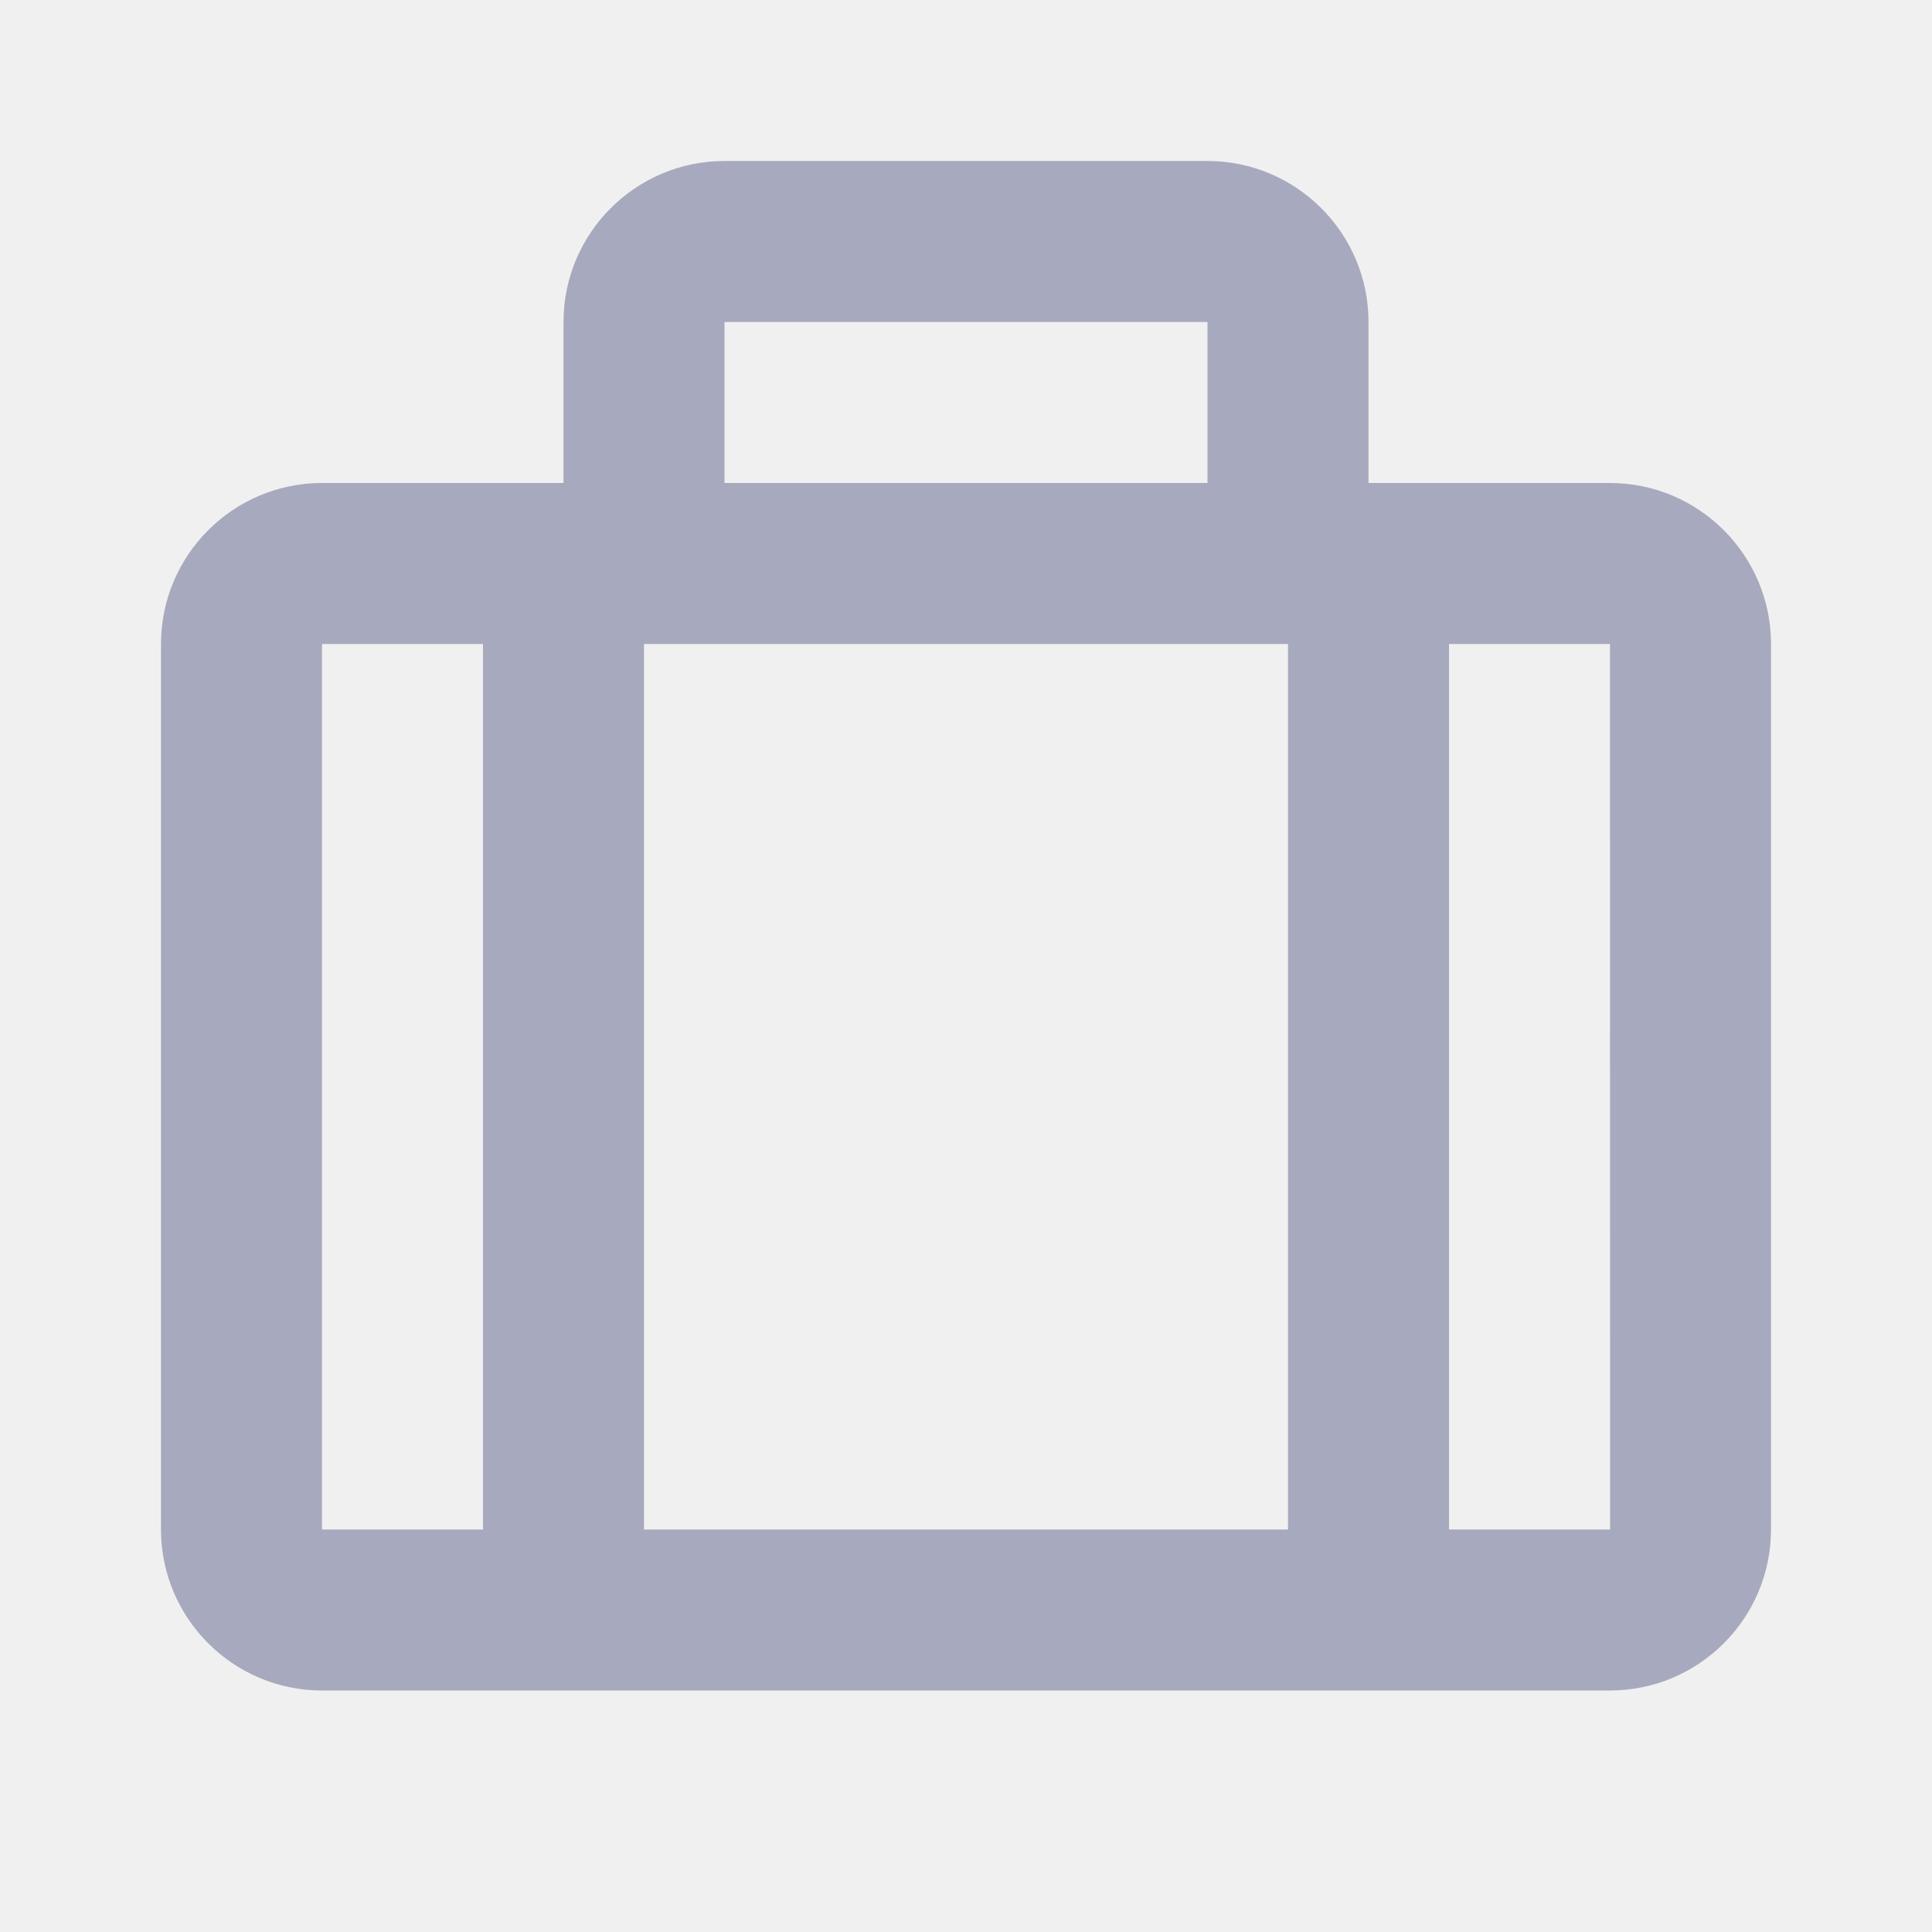
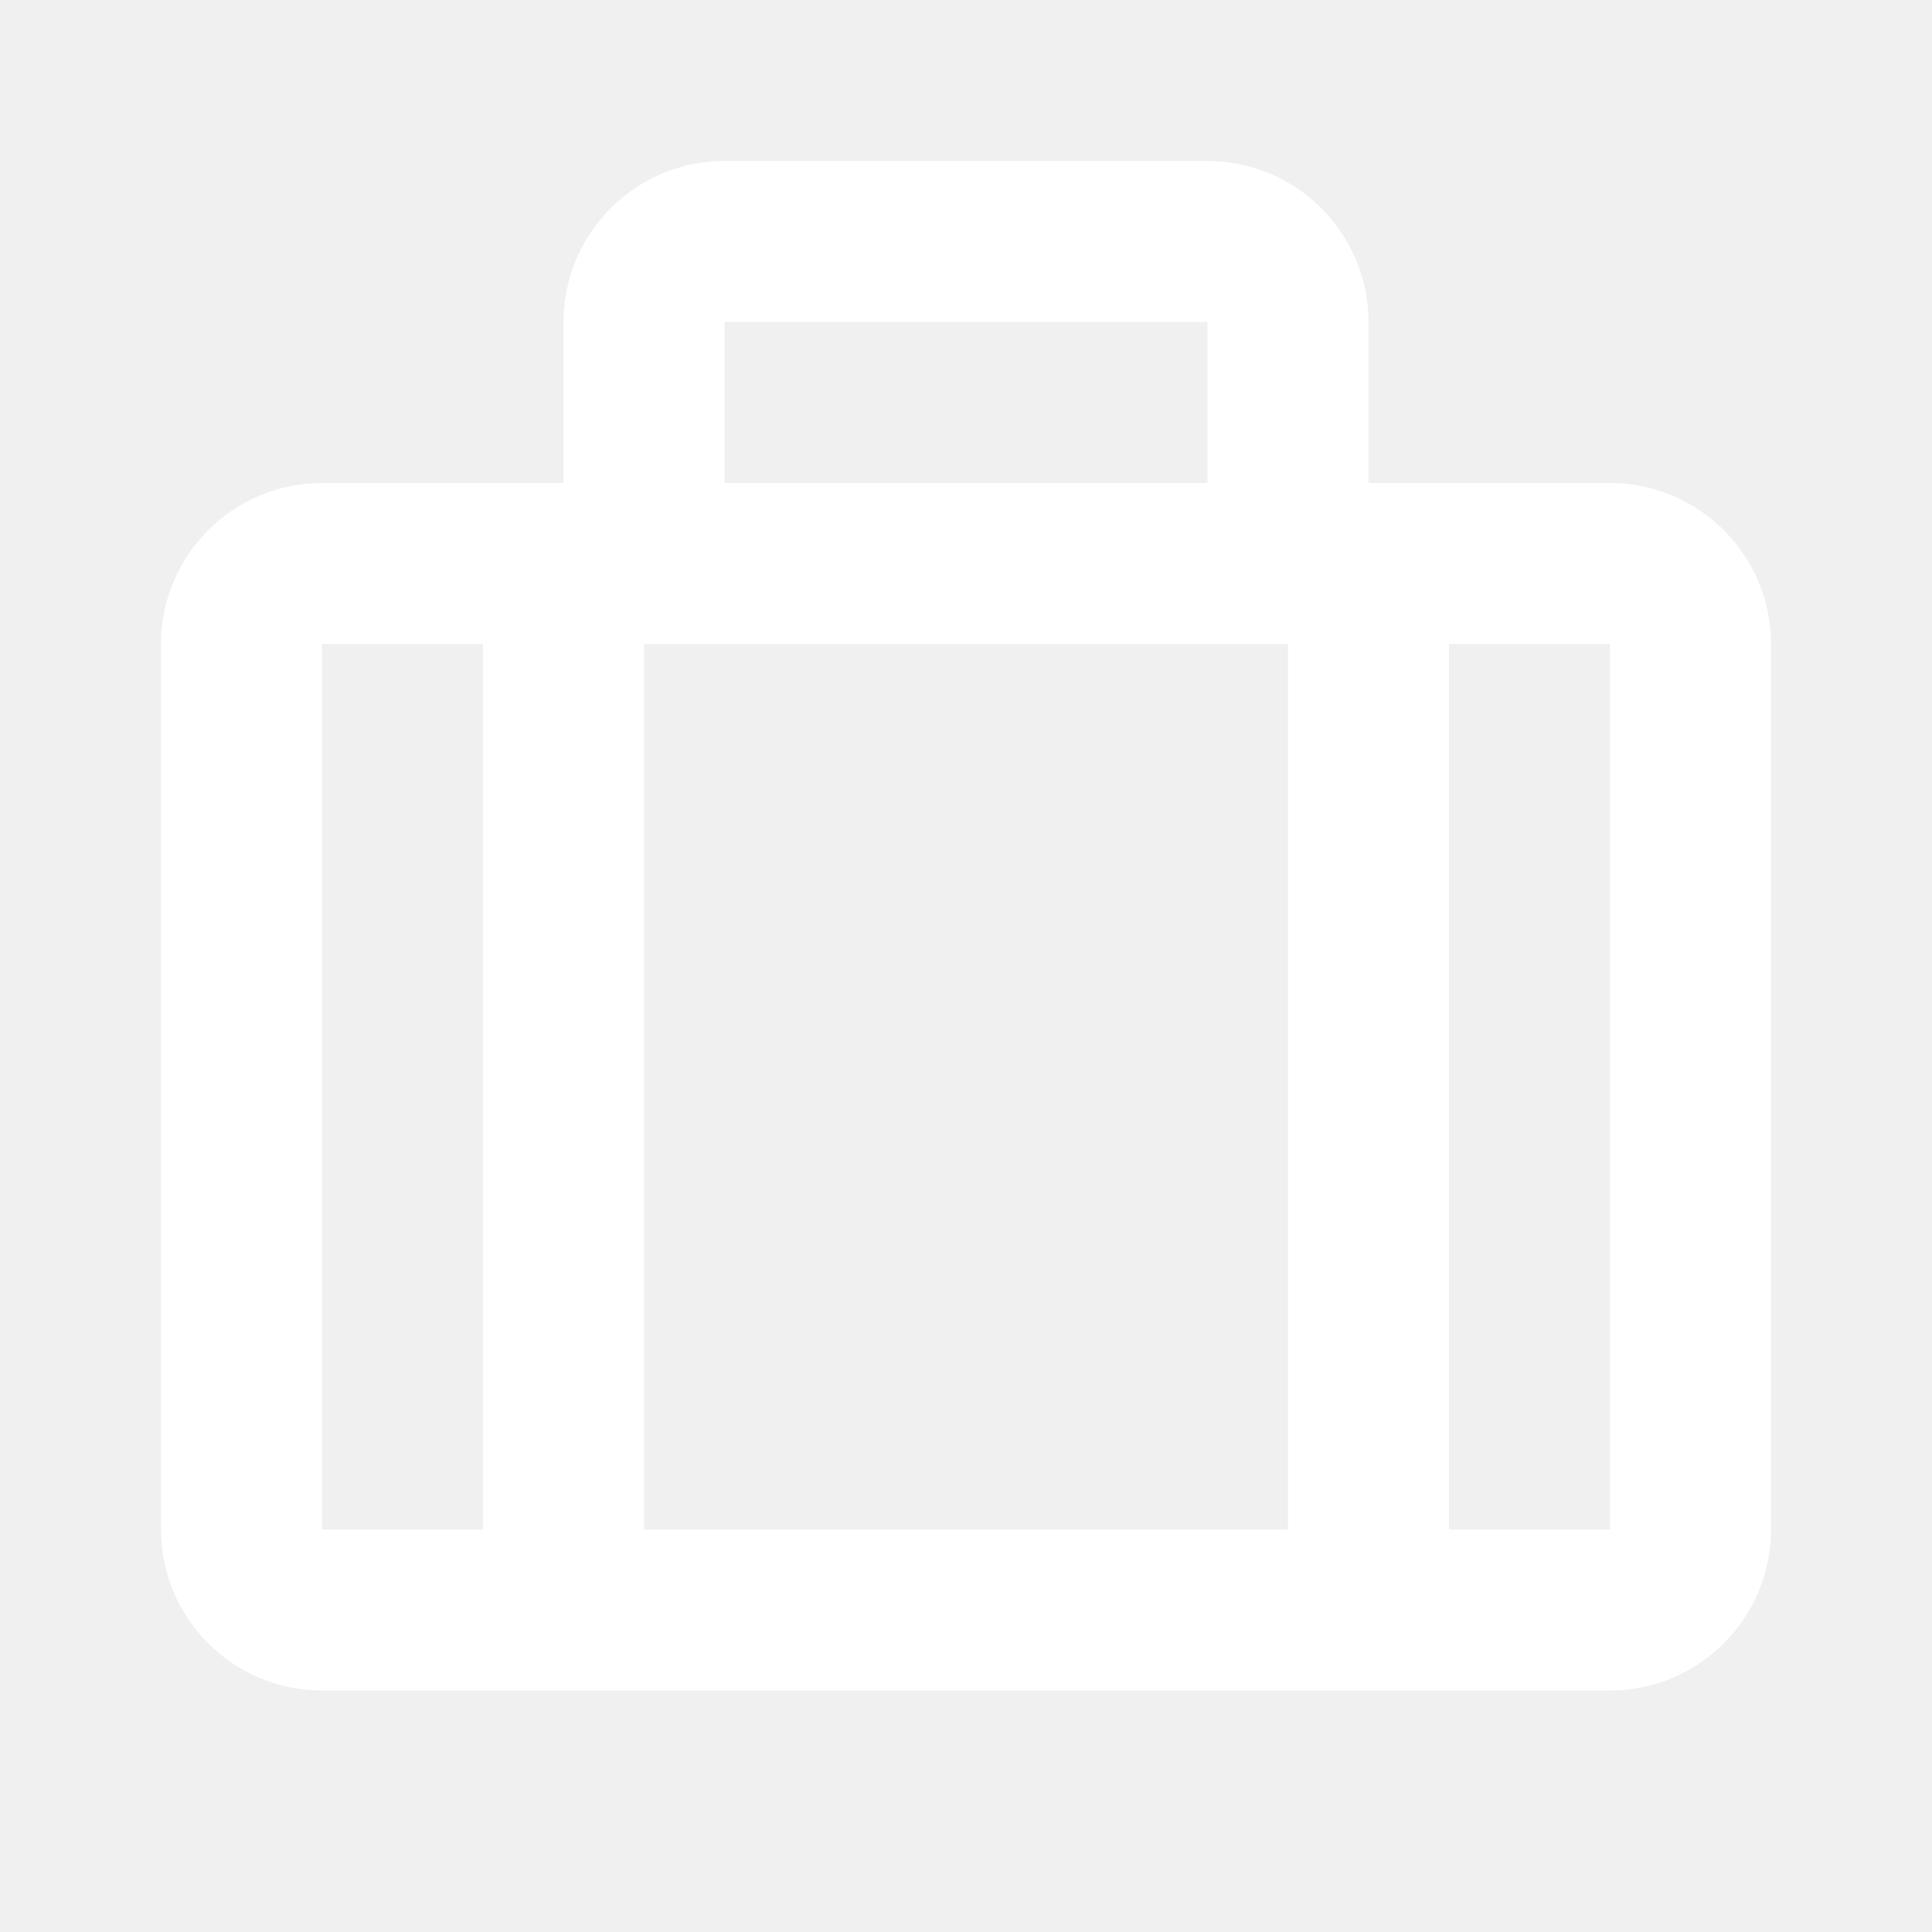
- <svg xmlns="http://www.w3.org/2000/svg" viewBox="0 0 24 24" fill="#a7a9be" width="24" height="24">
+ <svg xmlns="http://www.w3.org/2000/svg" viewBox="0 0 24 24" fill="#fff" width="24" height="24">
  <path d="M20 6h-3V4c0-1.103-.897-2-2-2H9c-1.103 0-2 .897-2 2v2H4c-1.103 0-2 .897-2 2v11c0 1.103.897 2 2 2h16c1.103 0 2-.897 2-2V8c0-1.103-.897-2-2-2zm-4 2v11H8V8h8zm-1-4v2H9V4h6zM4 8h2v11H4V8zm14 11V8h2l.001 11H18z" />
</svg>
